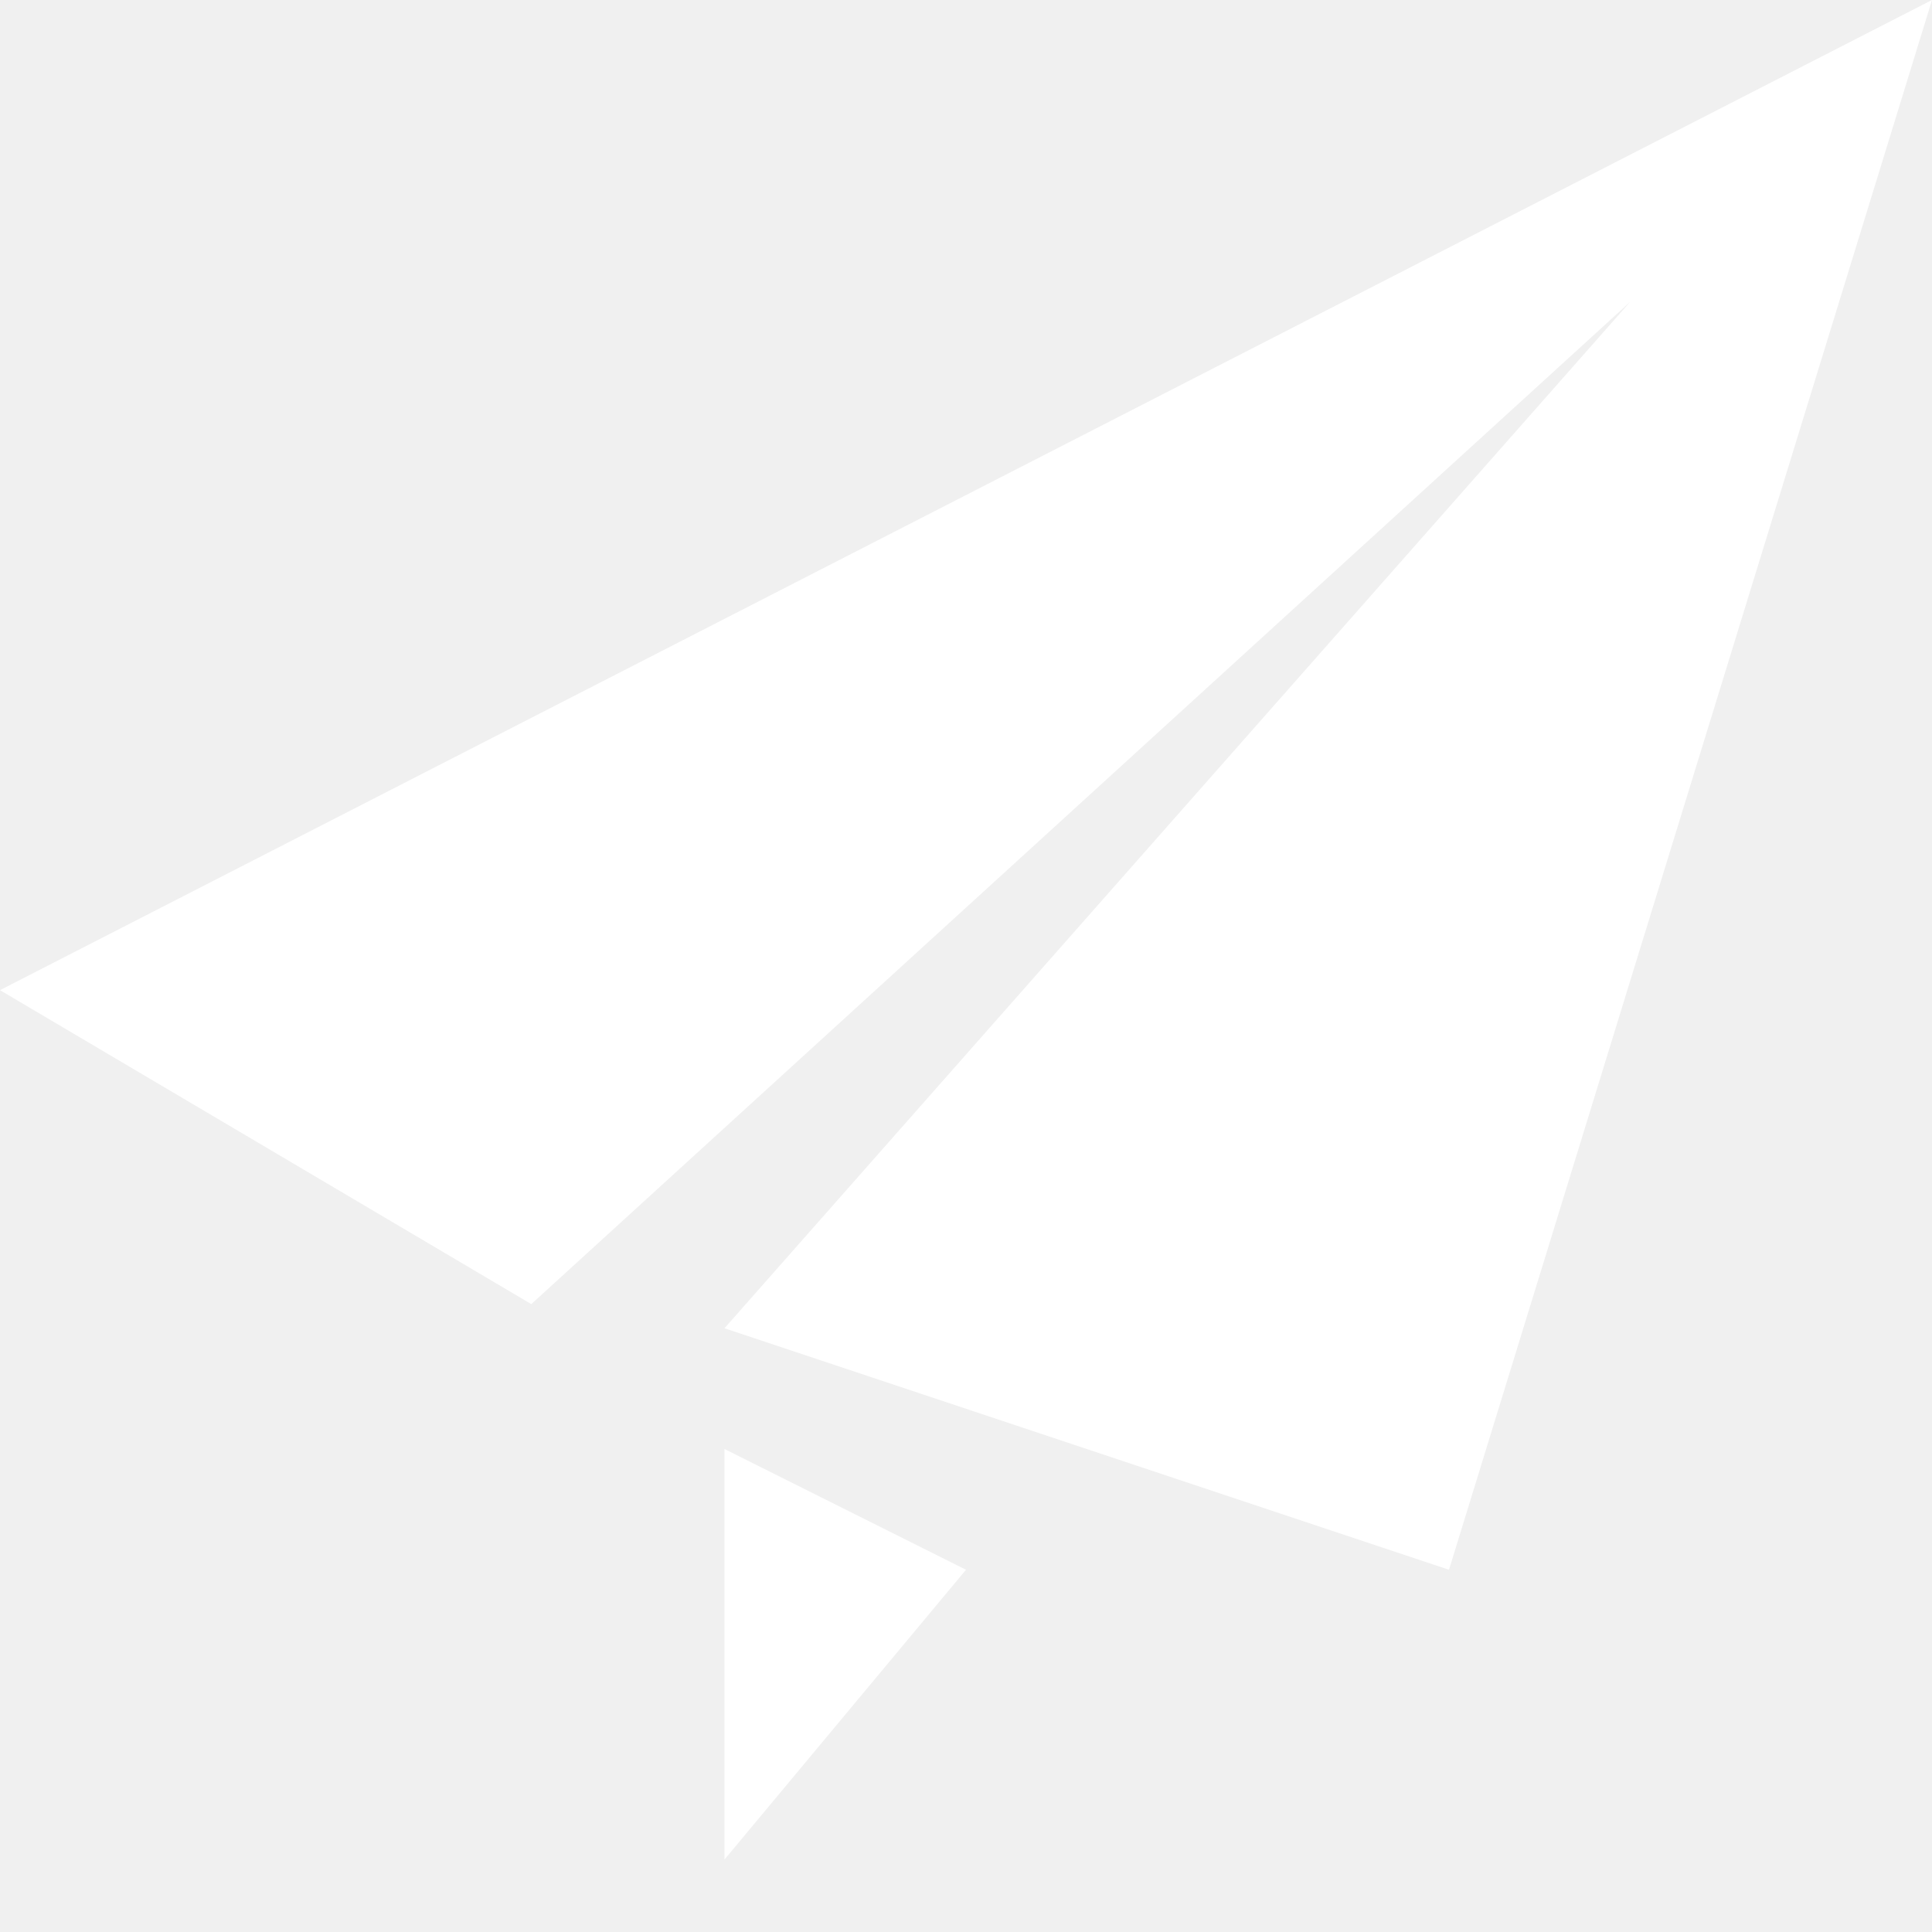
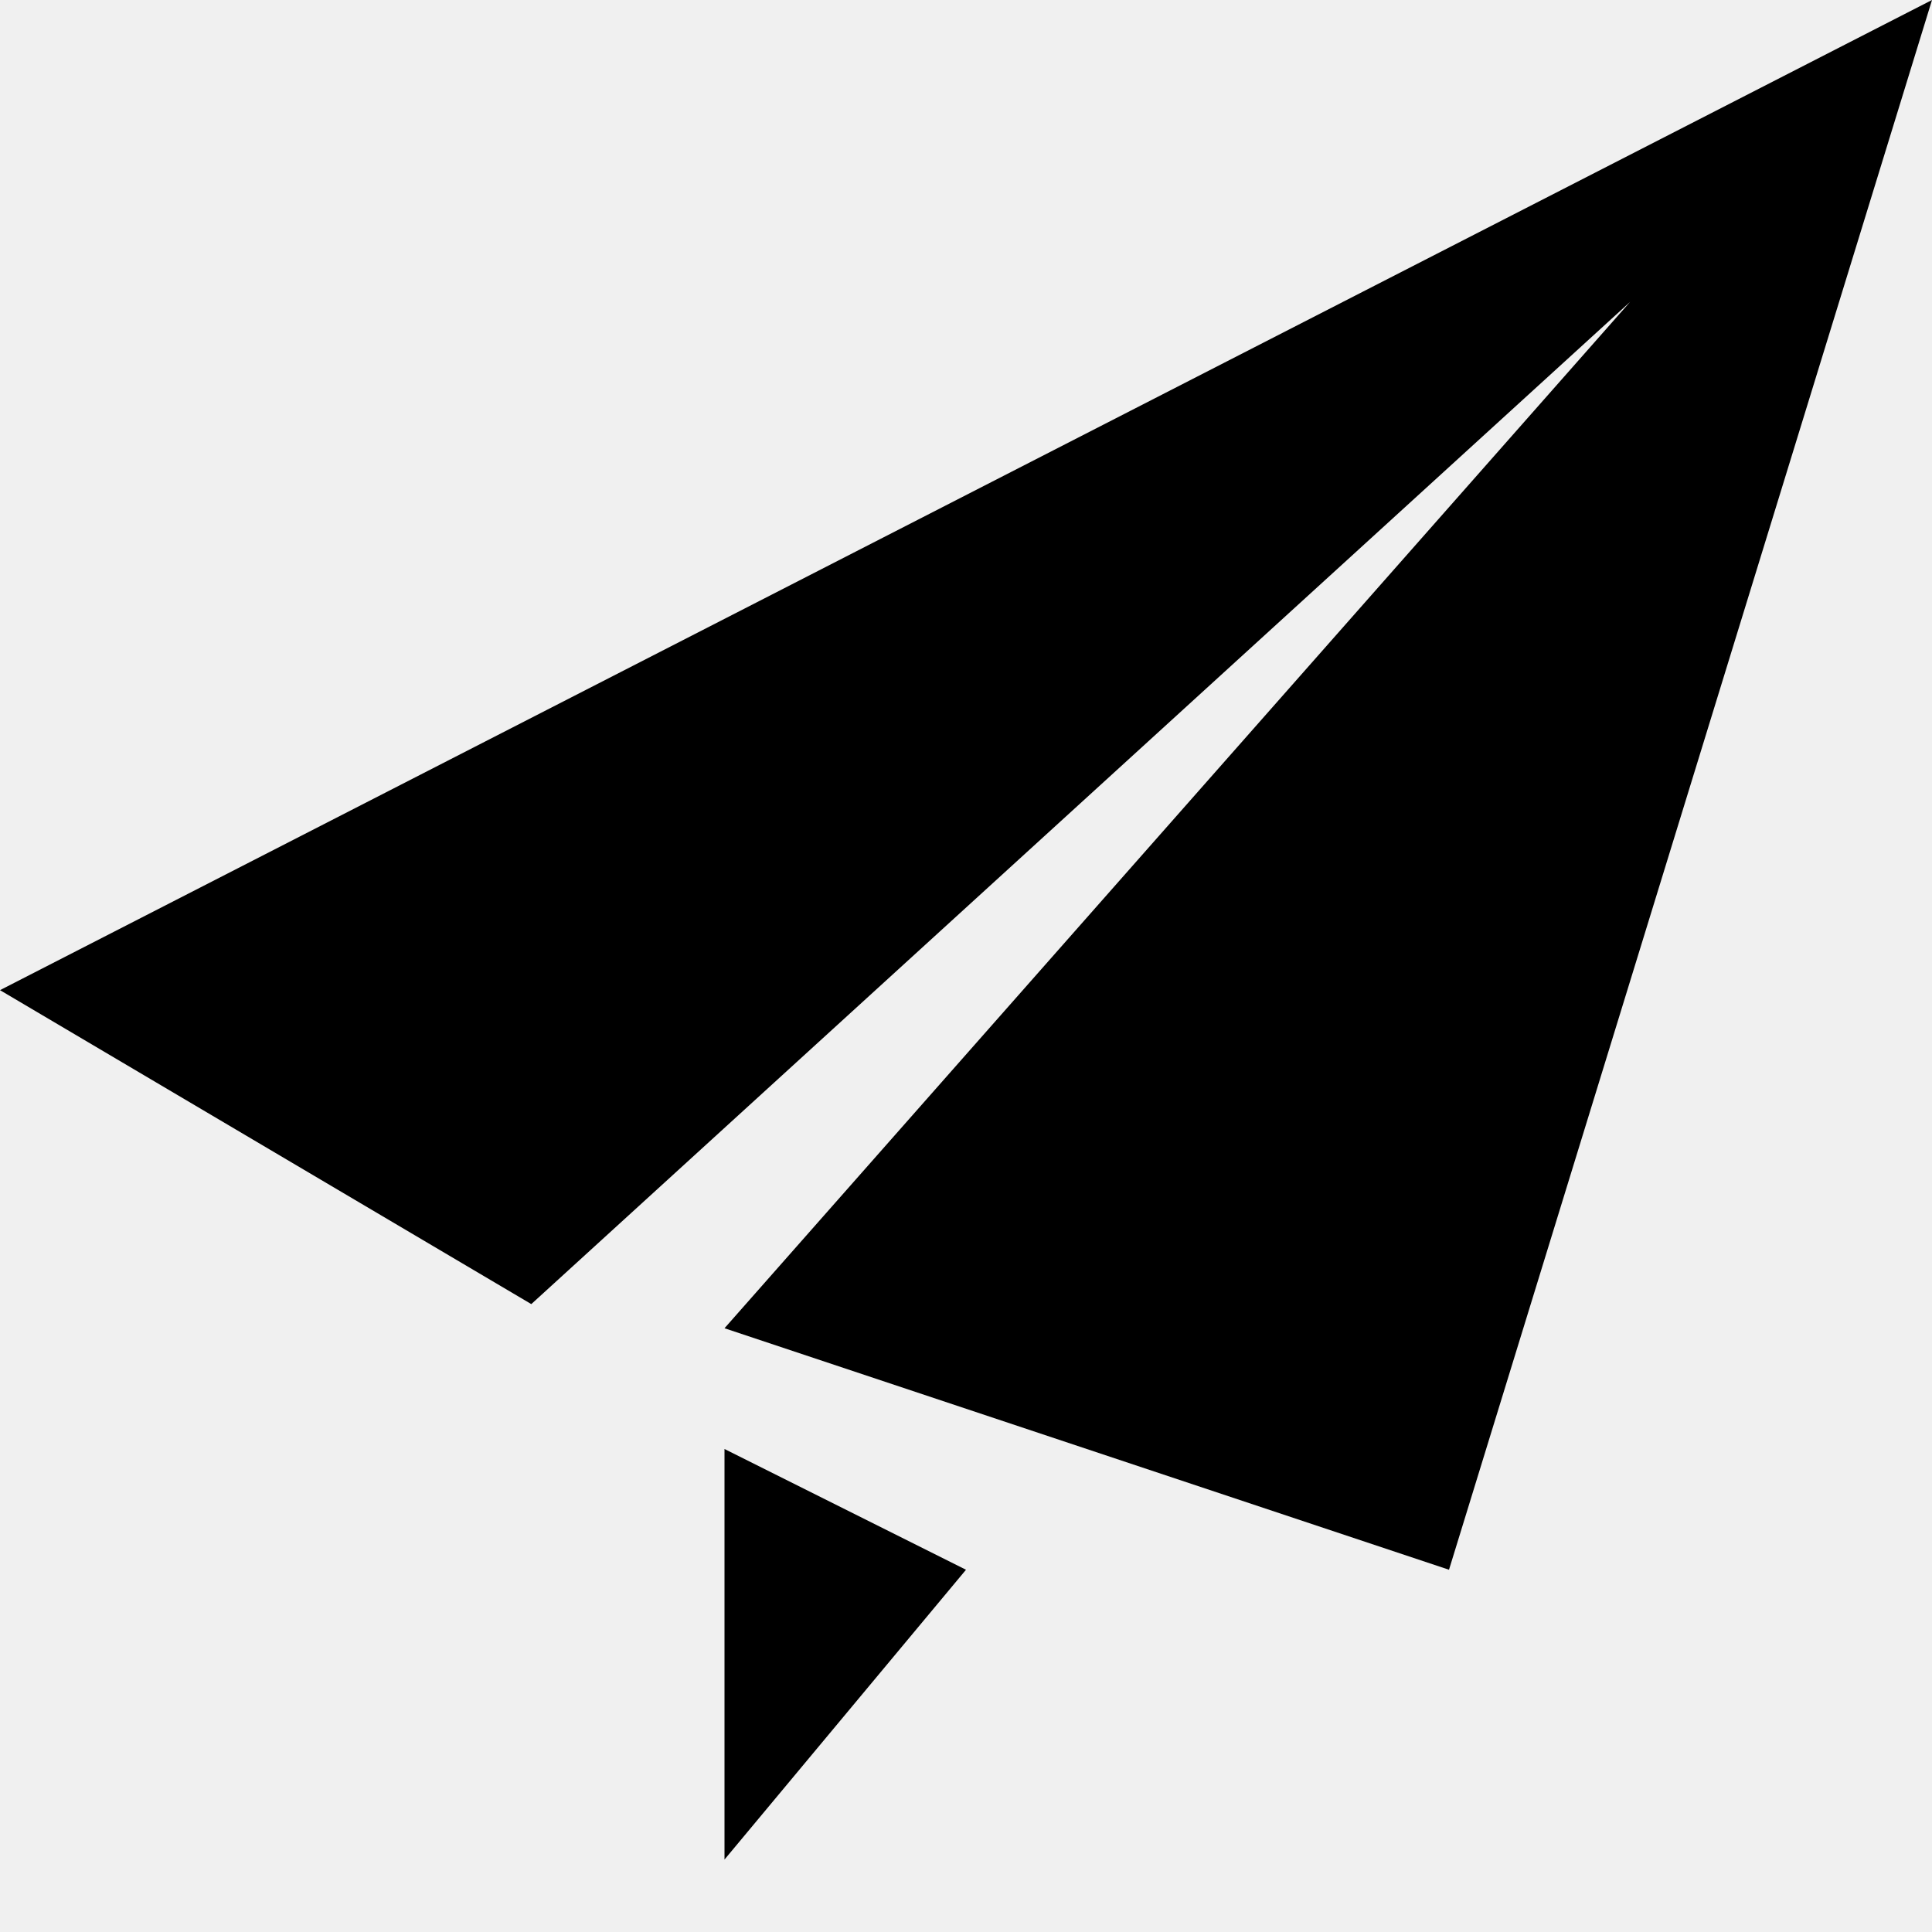
- <svg xmlns="http://www.w3.org/2000/svg" t="1748916798005" class="icon" viewBox="0 0 1024 1024" version="1.1" p-id="2817" width="32" height="32">
-   <path d="M0 524.8l281.6 166.4 582.4-531.2L384 704l384 128 256-832zM384 985.6L512 832l-128-64z" fill="#ffffff" p-id="2818" />
+ <svg xmlns="http://www.w3.org/2000/svg" t="1749014966161" class="icon" viewBox="0 0 1024 1024" version="1.1" p-id="11999" width="32" height="32">
+   <path d="M0 524.8l281.6 166.4 582.4-531.2L384 704l384 128 256-832zM384 985.6L512 832l-128-64z" fill="" p-id="12000" />
</svg>
